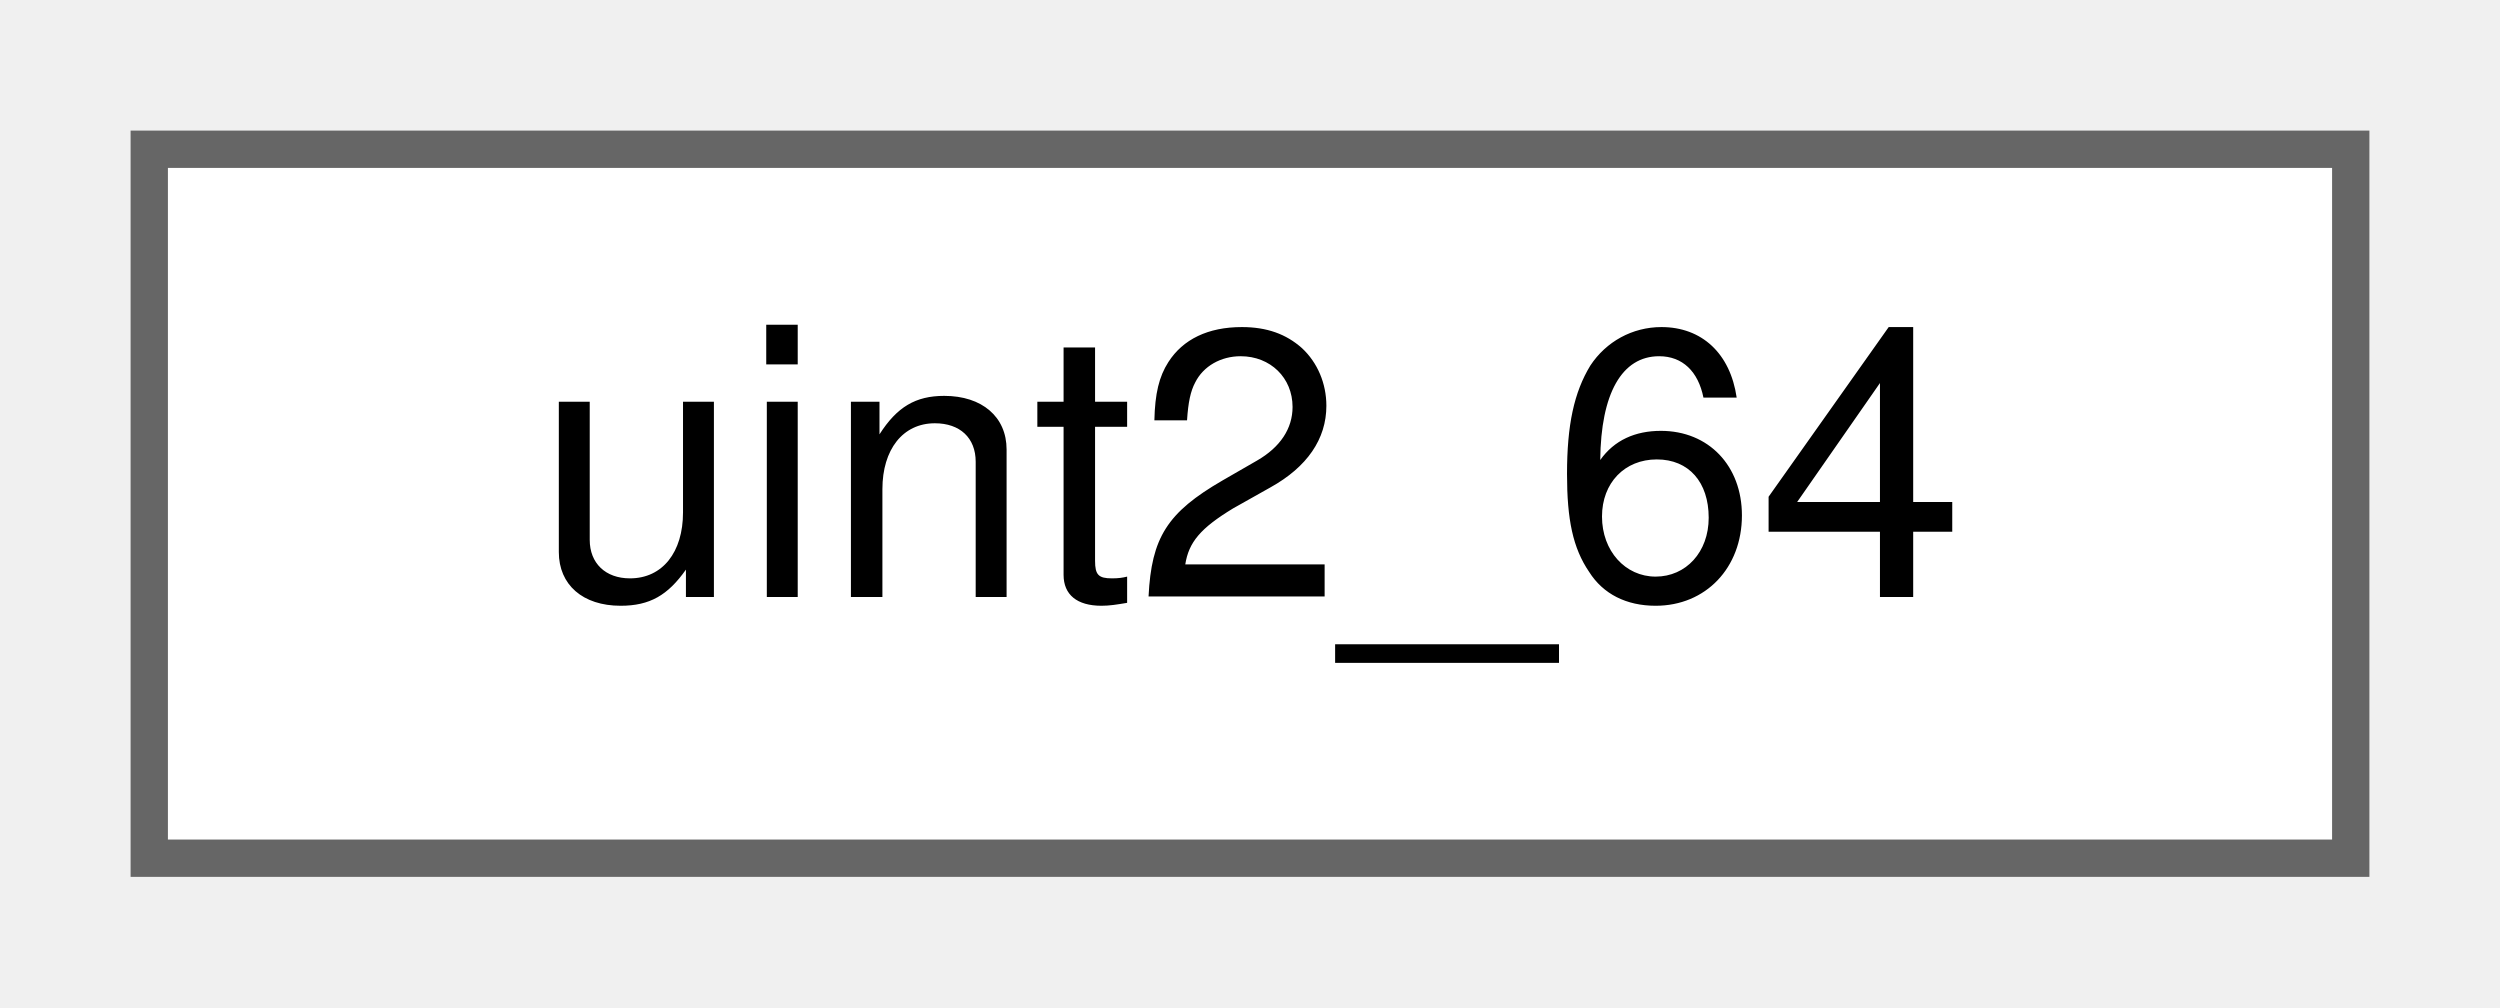
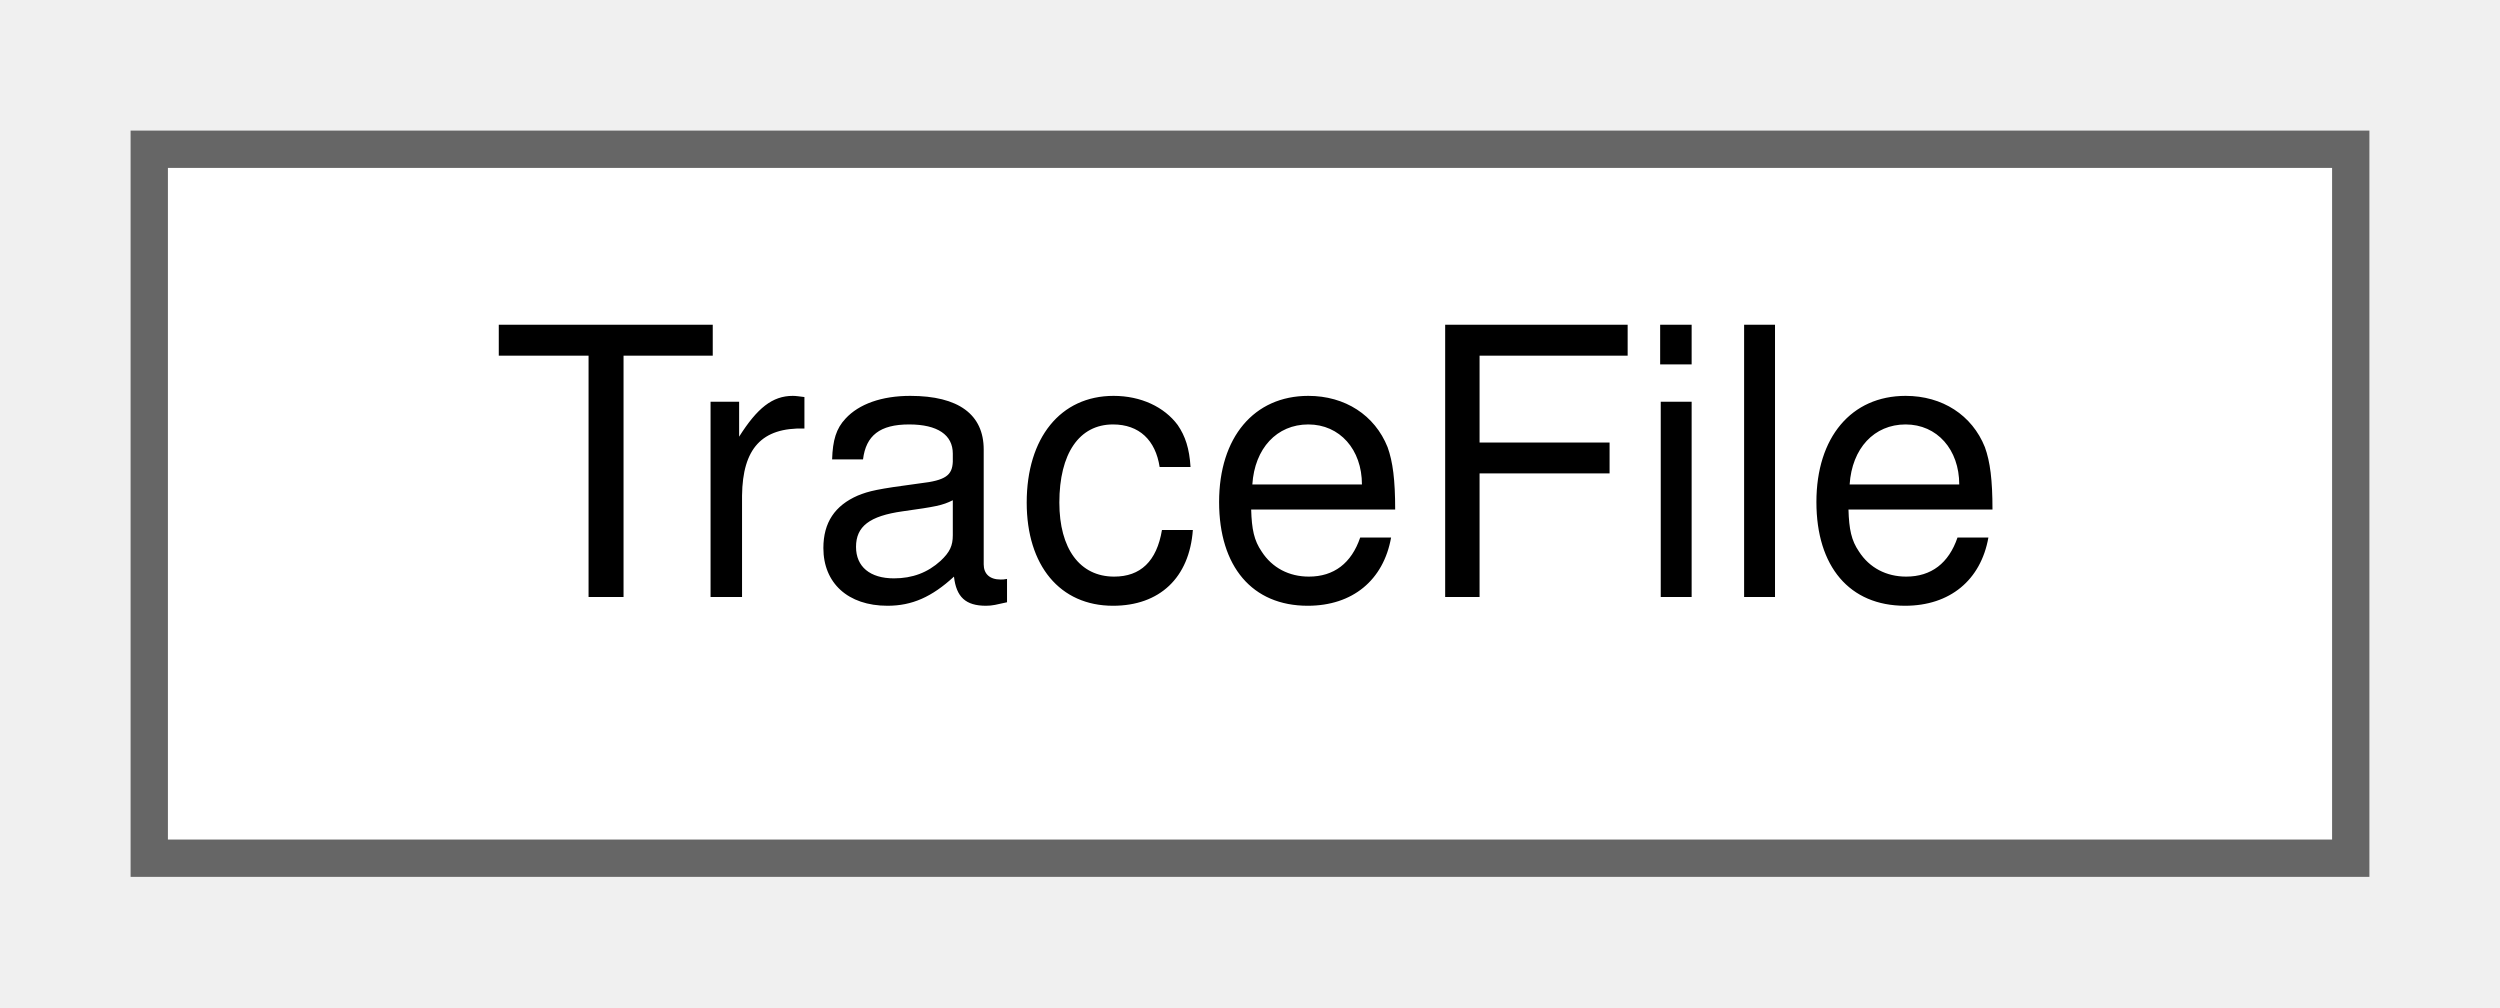
<svg xmlns="http://www.w3.org/2000/svg" xmlns:xlink="http://www.w3.org/1999/xlink" width="67pt" height="27pt" viewBox="0.00 0.00 67.00 27.00">
  <g id="graph0" class="graph" transform="scale(1 1) rotate(0) translate(4 23)">
    <g id="Node000000" class="node">
      <g id="a_Node000000">
-         <a xlink:href="structuint2__64.html" target="_top" xlink:title=" ">
+         <a xlink:href="structTraceFile.html" target="_top" xlink:title=" ">
          <polygon fill="white" stroke="#666666" points="59,-19 0,-19 0,0 59,0 59,-19" />
-           <text text-anchor="middle" x="29.5" y="-7" font-family="Helvetica,sans-Serif" font-size="10.00">uint2_64</text>
+           <text text-anchor="middle" x="29.5" y="-7" font-family="Helvetica,sans-Serif" font-size="10.00">TraceFile</text>
        </a>
      </g>
    </g>
  </g>
</svg>
